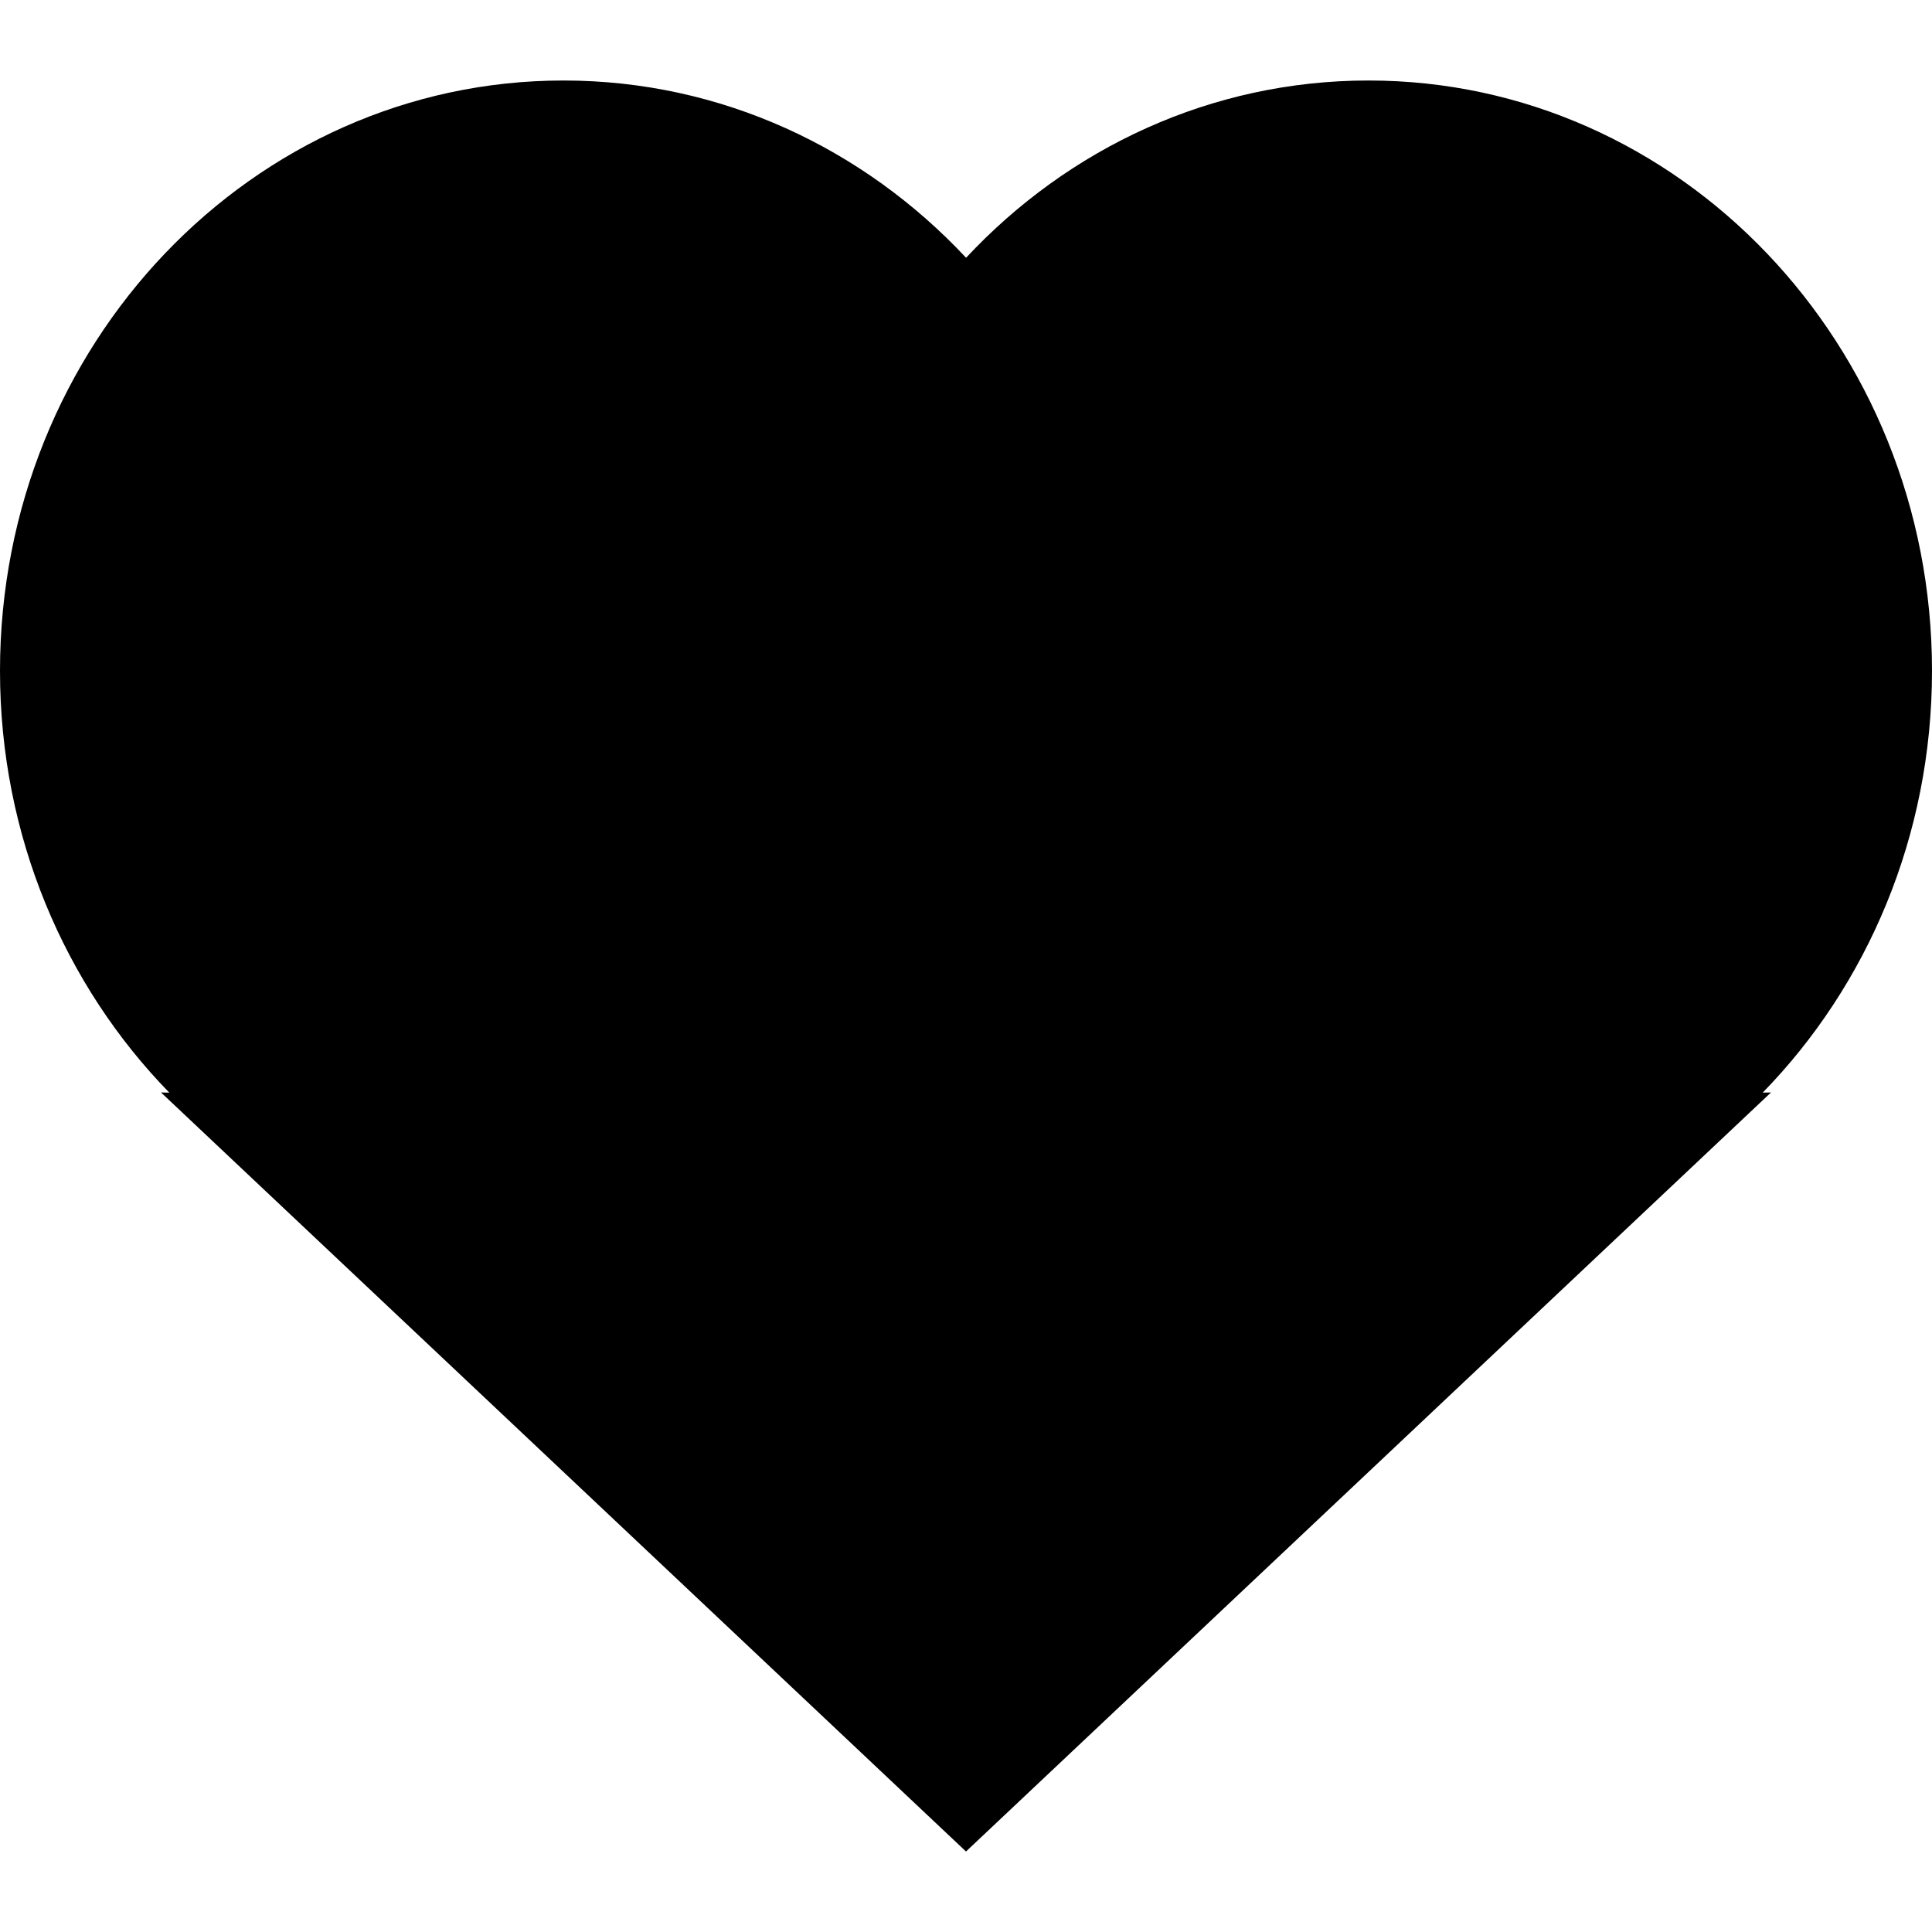
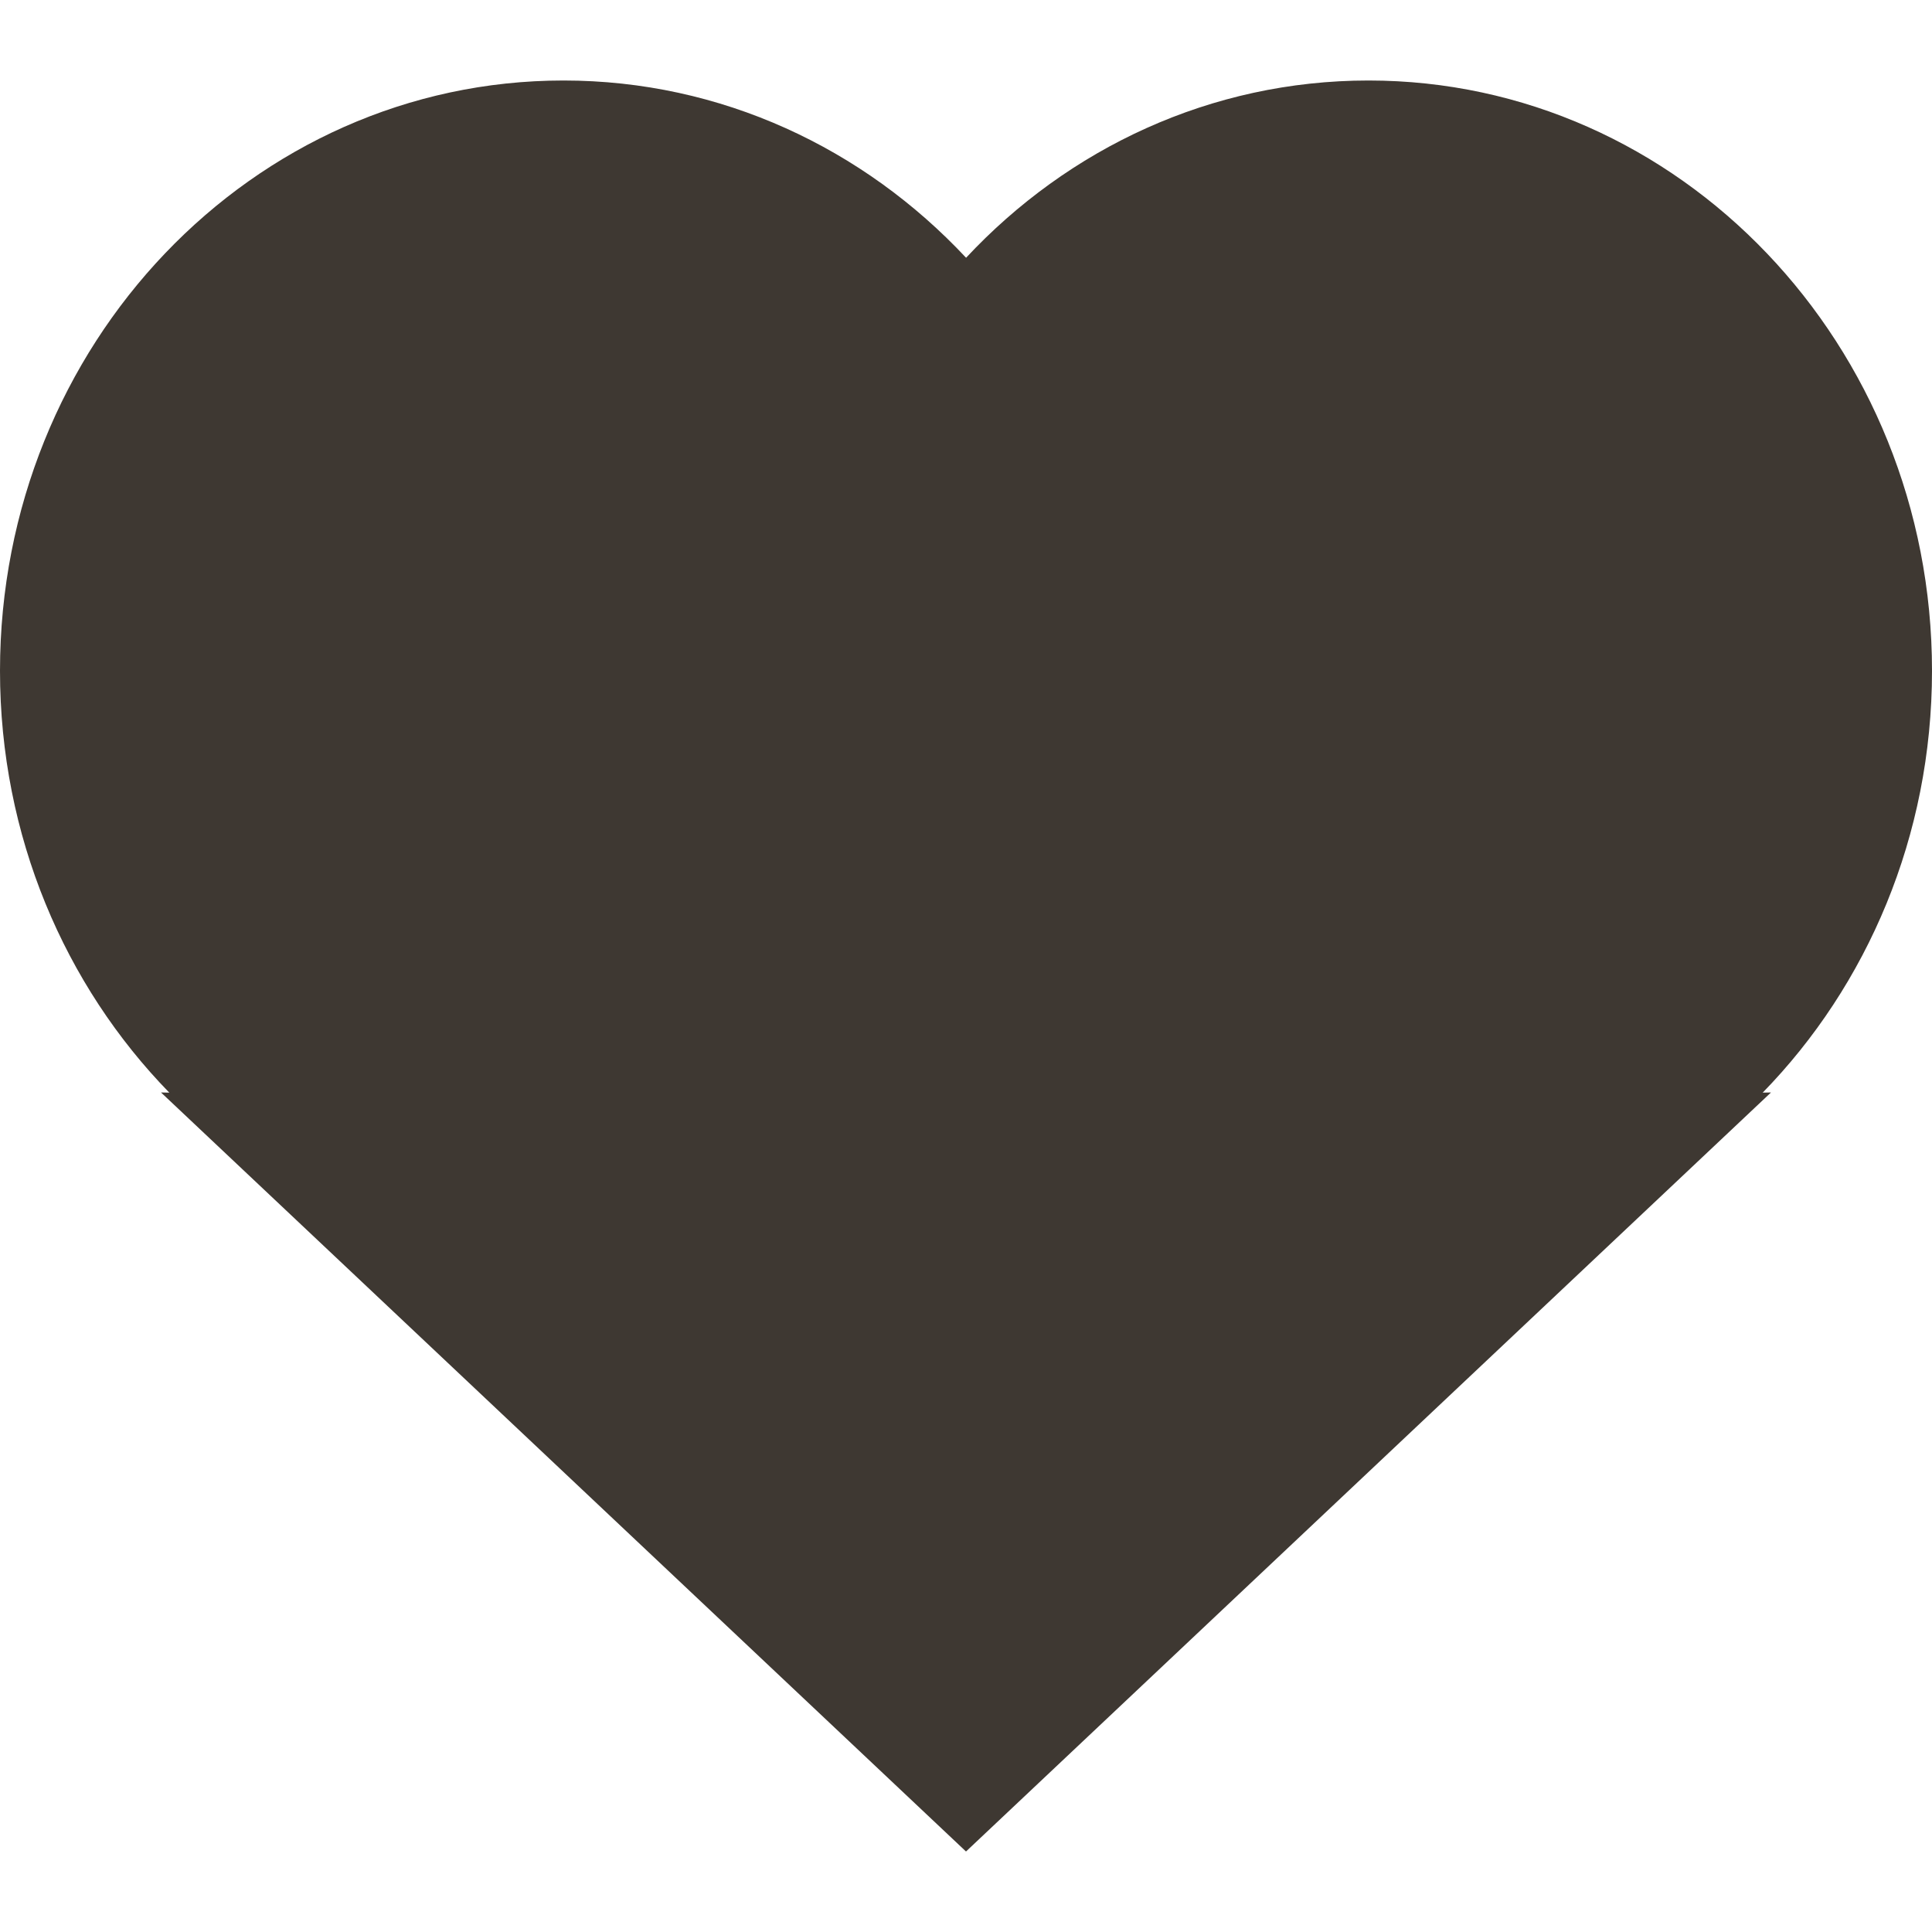
- <svg xmlns="http://www.w3.org/2000/svg" width="1em" height="1em" viewBox="0 0 24 24" fill="none">
-   <path fill-rule="evenodd" clip-rule="evenodd" d="M17 1C20.866 1 24 4.283 24 8.333C24 10.386 23.195 12.242 21.897 13.573L22 13.571L12 23L2 13.571L2.103 13.573C0.805 12.242 0 10.386 0 8.333C0 4.283 3.134 1 7 1C8.959 1 10.73 1.843 12.001 3.202C13.27 1.843 15.041 1 17 1Z" fill="currentColor" />
+ <svg xmlns="http://www.w3.org/2000/svg" width="24" height="24" viewBox="0 0 24 24" fill="none">
+   <path fill-rule="evenodd" clip-rule="evenodd" d="M17 1C20.866 1 24 4.283 24 8.333C24 10.386 23.195 12.242 21.897 13.573L22 13.571L12 23L2 13.571L2.103 13.573C0.805 12.242 0 10.386 0 8.333C0 4.283 3.134 1 7 1C8.959 1 10.73 1.843 12.001 3.202C13.27 1.843 15.041 1 17 1Z" fill="#3E3832" />
</svg>
